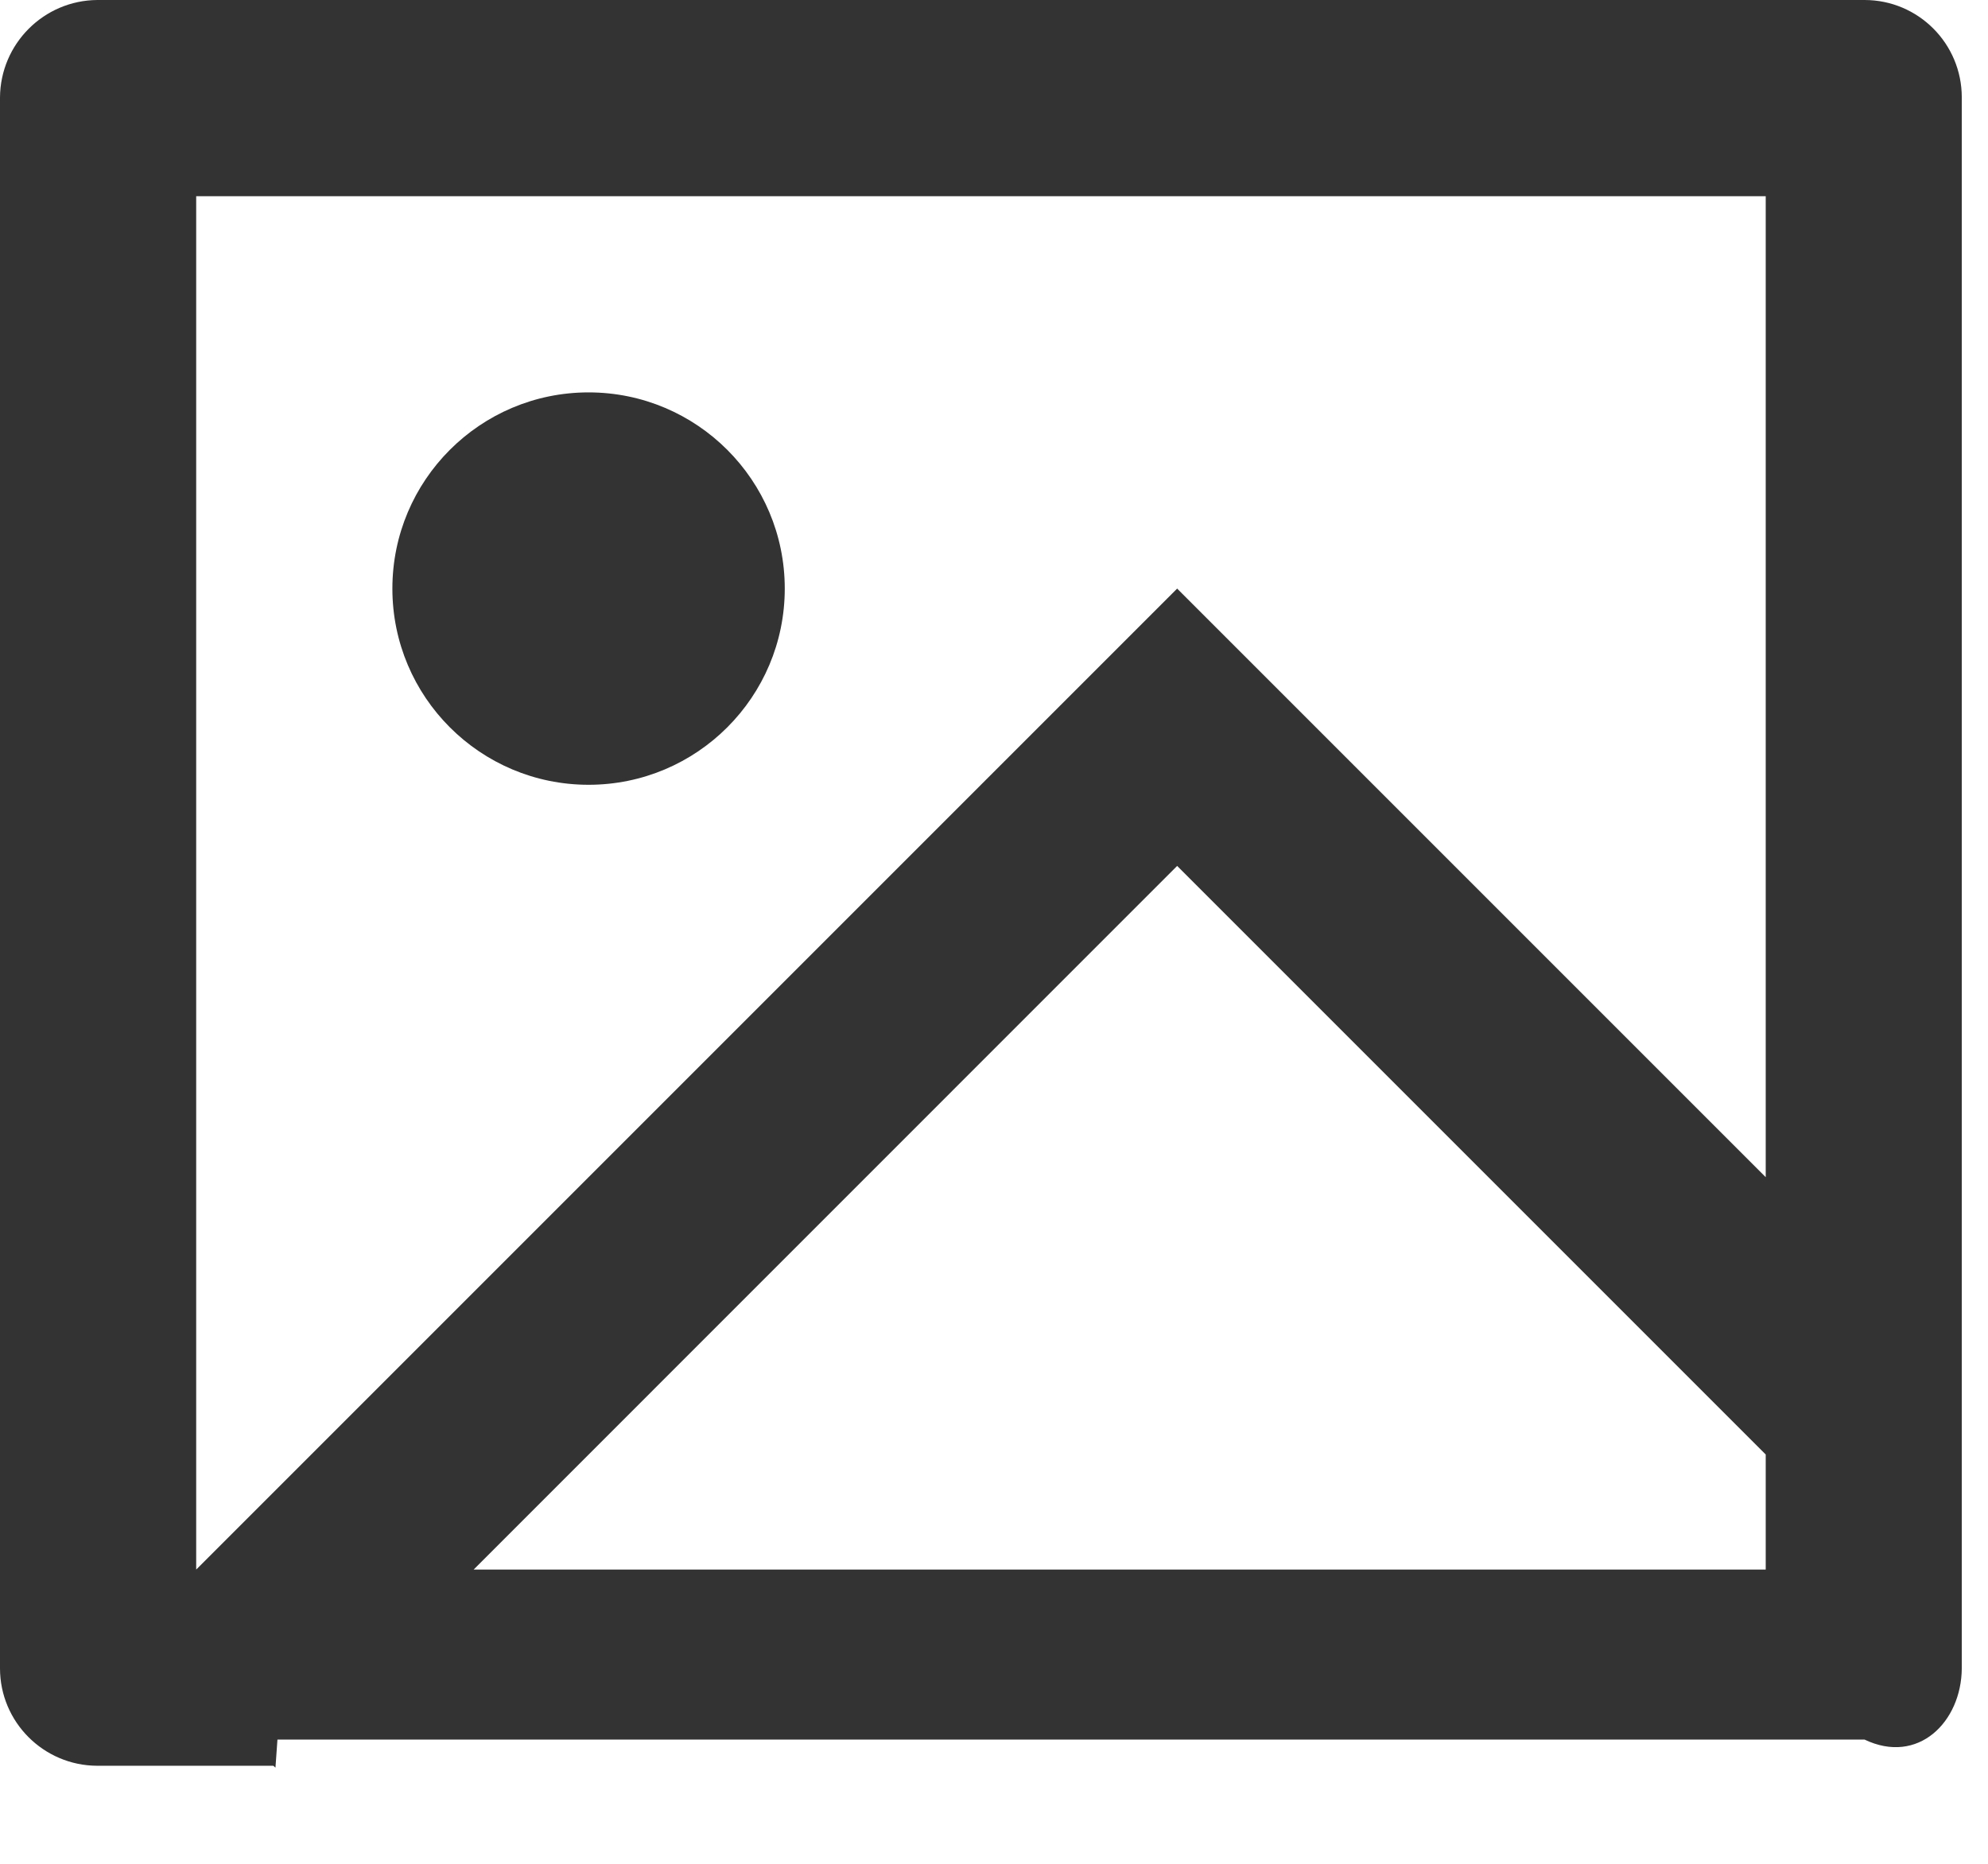
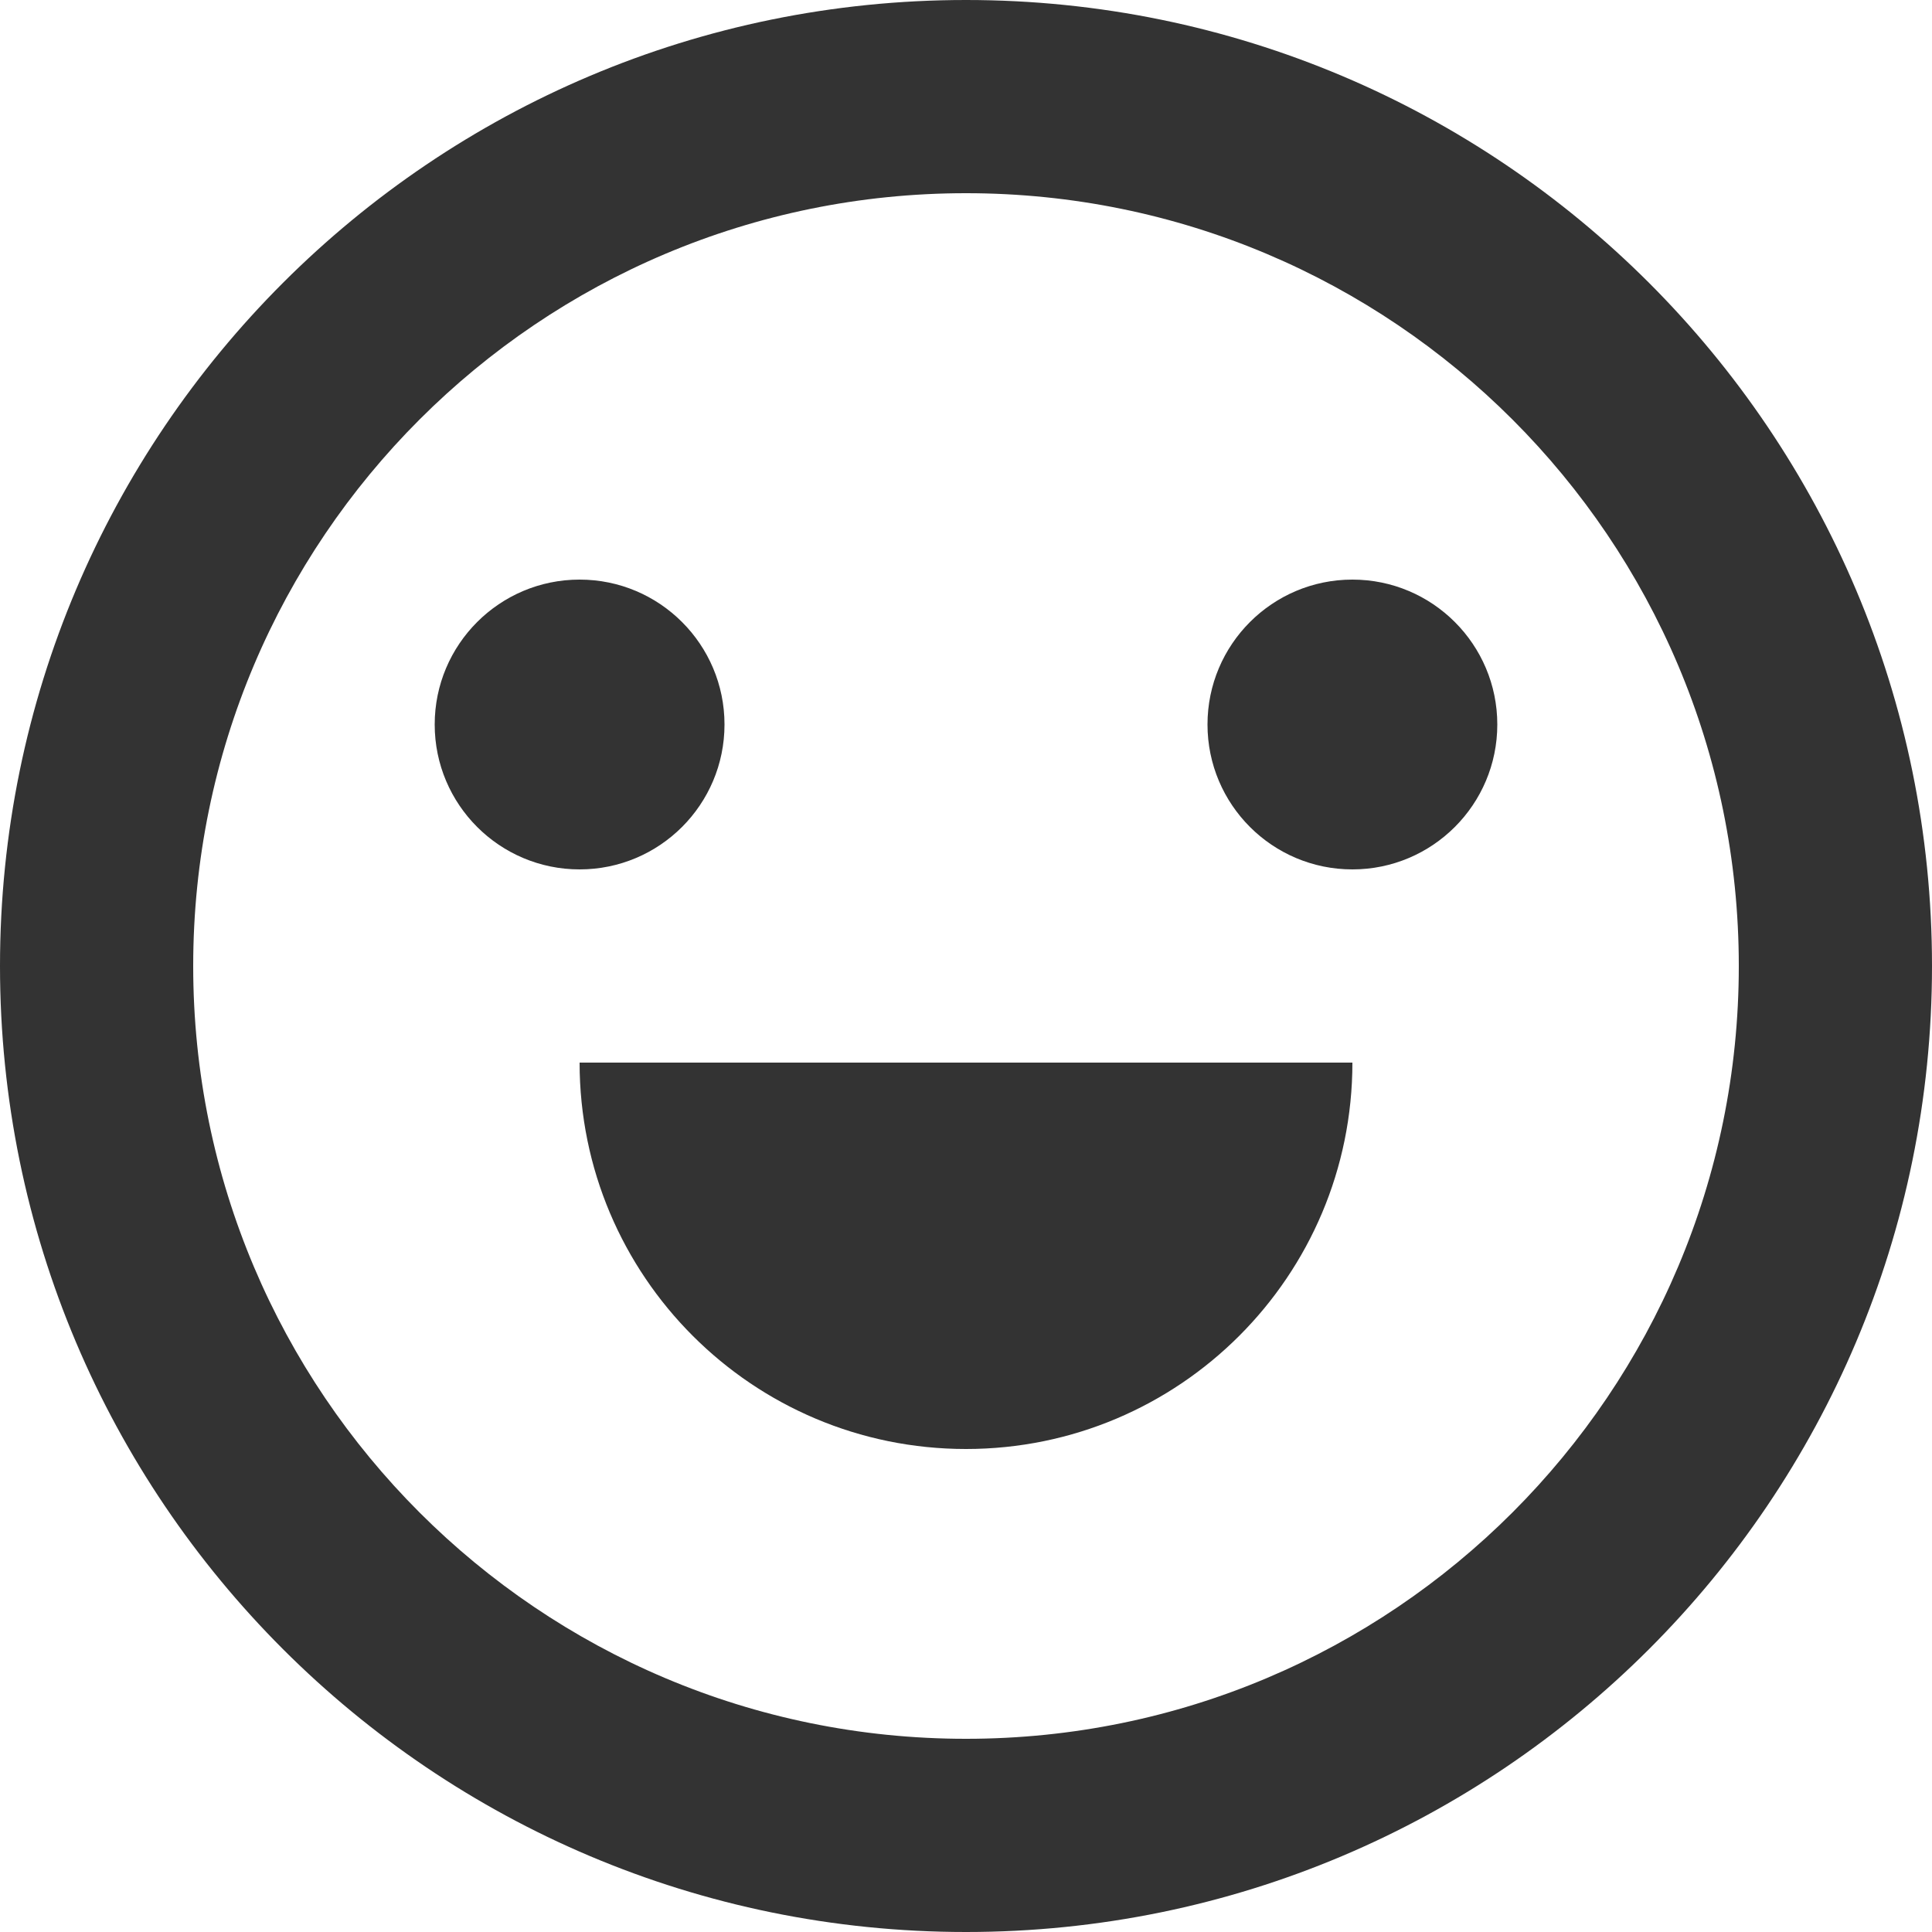
- <svg xmlns="http://www.w3.org/2000/svg" version="1.1" width="16px" height="15px">
-   <g transform="matrix(1 0 0 1 -598 -1670 )">
-     <path d="M 15.006 14  L 2.233 14  L 2.217 14.226  L 2.2 14.211  L 0.783 14.211  C 0.351 14.21  0 13.859  0 13.427  L 0 0.784  C 0.003 0.353  0.352 0.003  0.783 0  L 15.006 0  C 15.439 0  15.789 0.351  15.789 0.784  L 15.789 13.427  C 15.786 13.858  15.438 14.207  15.006 14  Z M 9.474 4.737  L 14.211 9.474  L 14.211 1.579  L 1.579 1.579  L 1.579 12.632  L 9.474 4.737  Z M 14.211 12.632  L 14.211 11.706  L 9.474 6.969  L 3.812 12.632  L 14.211 12.632  Z M 4.737 6.316  C 3.865 6.316  3.158 5.609  3.158 4.737  C 3.158 3.865  3.865 3.158  4.737 3.158  C 5.609 3.158  6.316 3.865  6.316 4.737  C 6.316 5.609  5.609 6.316  4.737 6.316  Z " fill-rule="nonzero" fill="#333333" stroke="none" transform="matrix(1 0 0 1 598 1670 )" />
+ <svg xmlns="http://www.w3.org/2000/svg" version="1.1" width="17px" height="17px">
+   <g transform="matrix(1 0 0 1 -555 -1669 )">
+     <path d="M 17 8.5  C 17 13.195  13.195 17  8.5 17  C 3.805 17  0 13.195  0 8.5  C 0 3.805  3.805 0  8.5 0  C 13.195 0  17 3.805  17 8.5  Z M 8.5 15.3  C 12.256 15.3  15.3 12.256  15.3 8.5  C 15.3 4.744  12.256 1.7  8.5 1.7  C 4.744 1.7  1.7 4.744  1.7 8.5  C 1.7 12.256  4.744 15.3  8.5 15.3  Z M 8.5 12.75  C 6.622 12.75  5.1 11.228  5.1 9.35  L 11.9 9.35  C 11.9 11.228  10.378 12.75  8.5 12.75  Z M 5.1 7.65  C 4.396 7.65  3.825 7.079  3.825 6.375  C 3.825 5.671  4.396 5.1  5.1 5.1  C 5.804 5.1  6.375 5.671  6.375 6.375  C 6.375 7.079  5.804 7.65  5.1 7.65  Z M 11.9 7.65  C 11.196 7.65  10.625 7.079  10.625 6.375  C 10.625 5.671  11.196 5.1  11.9 5.1  C 12.604 5.1  13.175 5.671  13.175 6.375  C 13.175 7.079  12.604 7.65  11.9 7.65  Z " fill-rule="nonzero" fill="#333333" stroke="none" transform="matrix(1 0 0 1 555 1669 )" />
  </g>
</svg>
